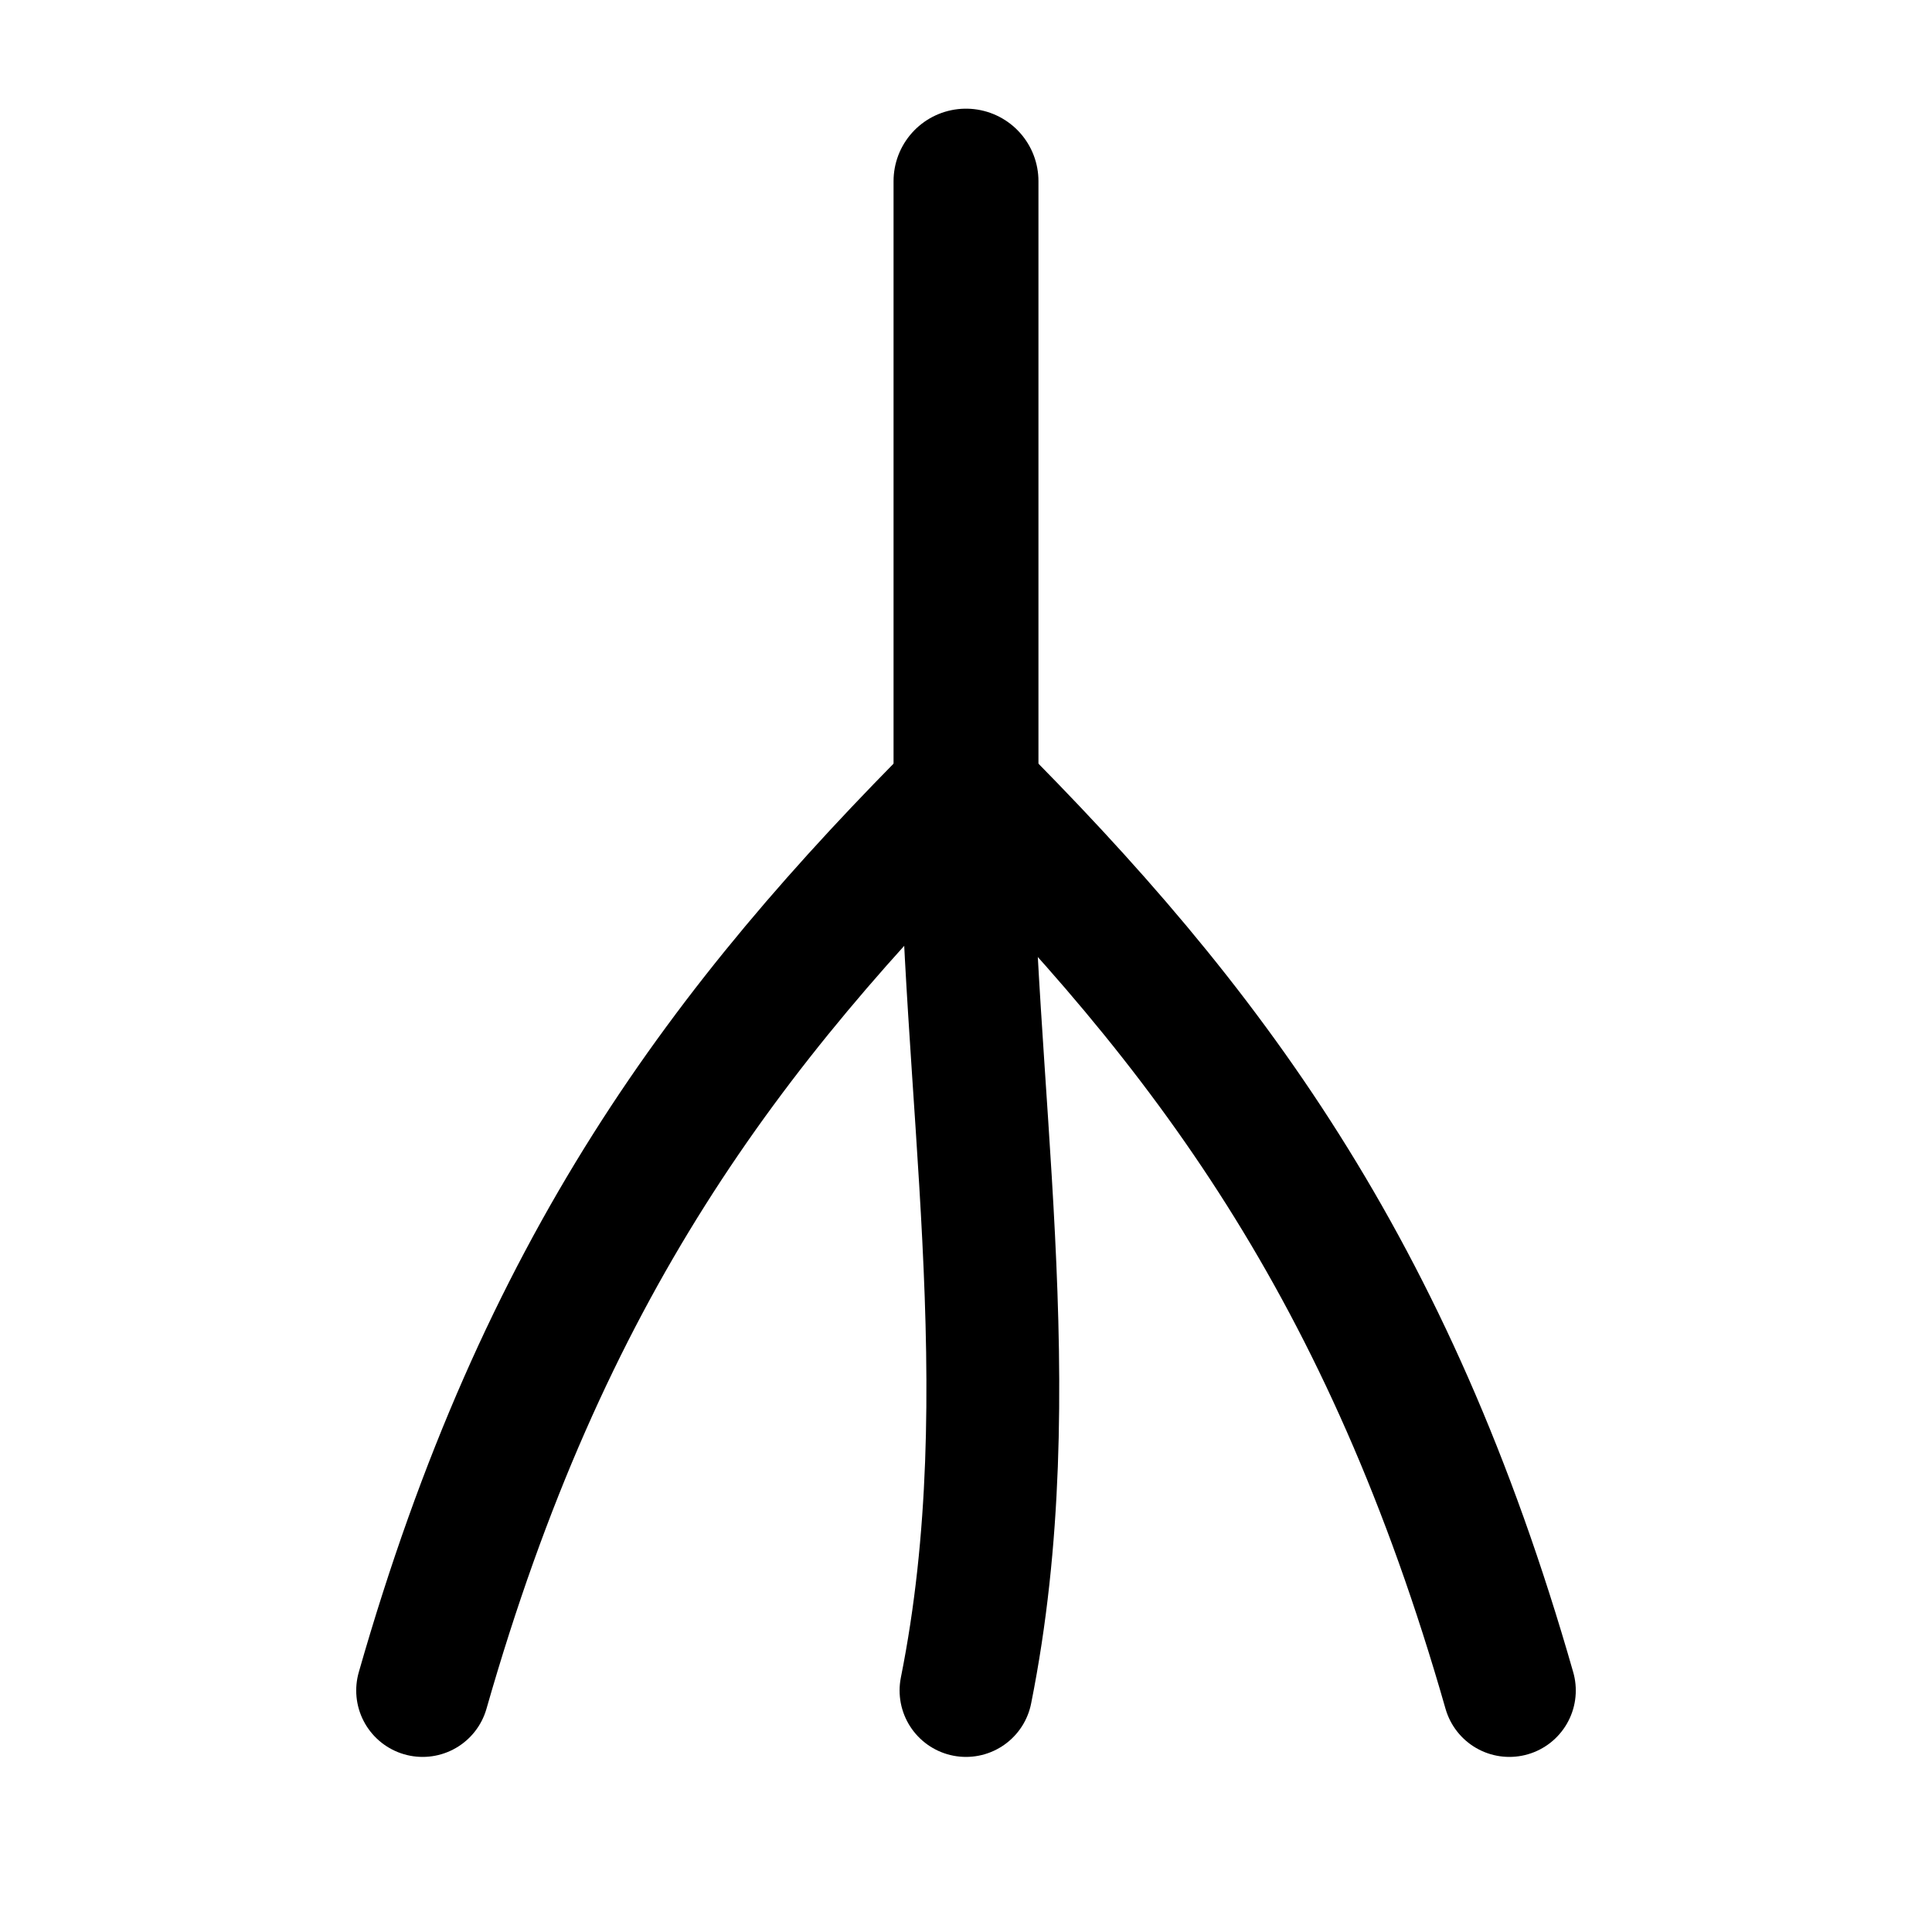
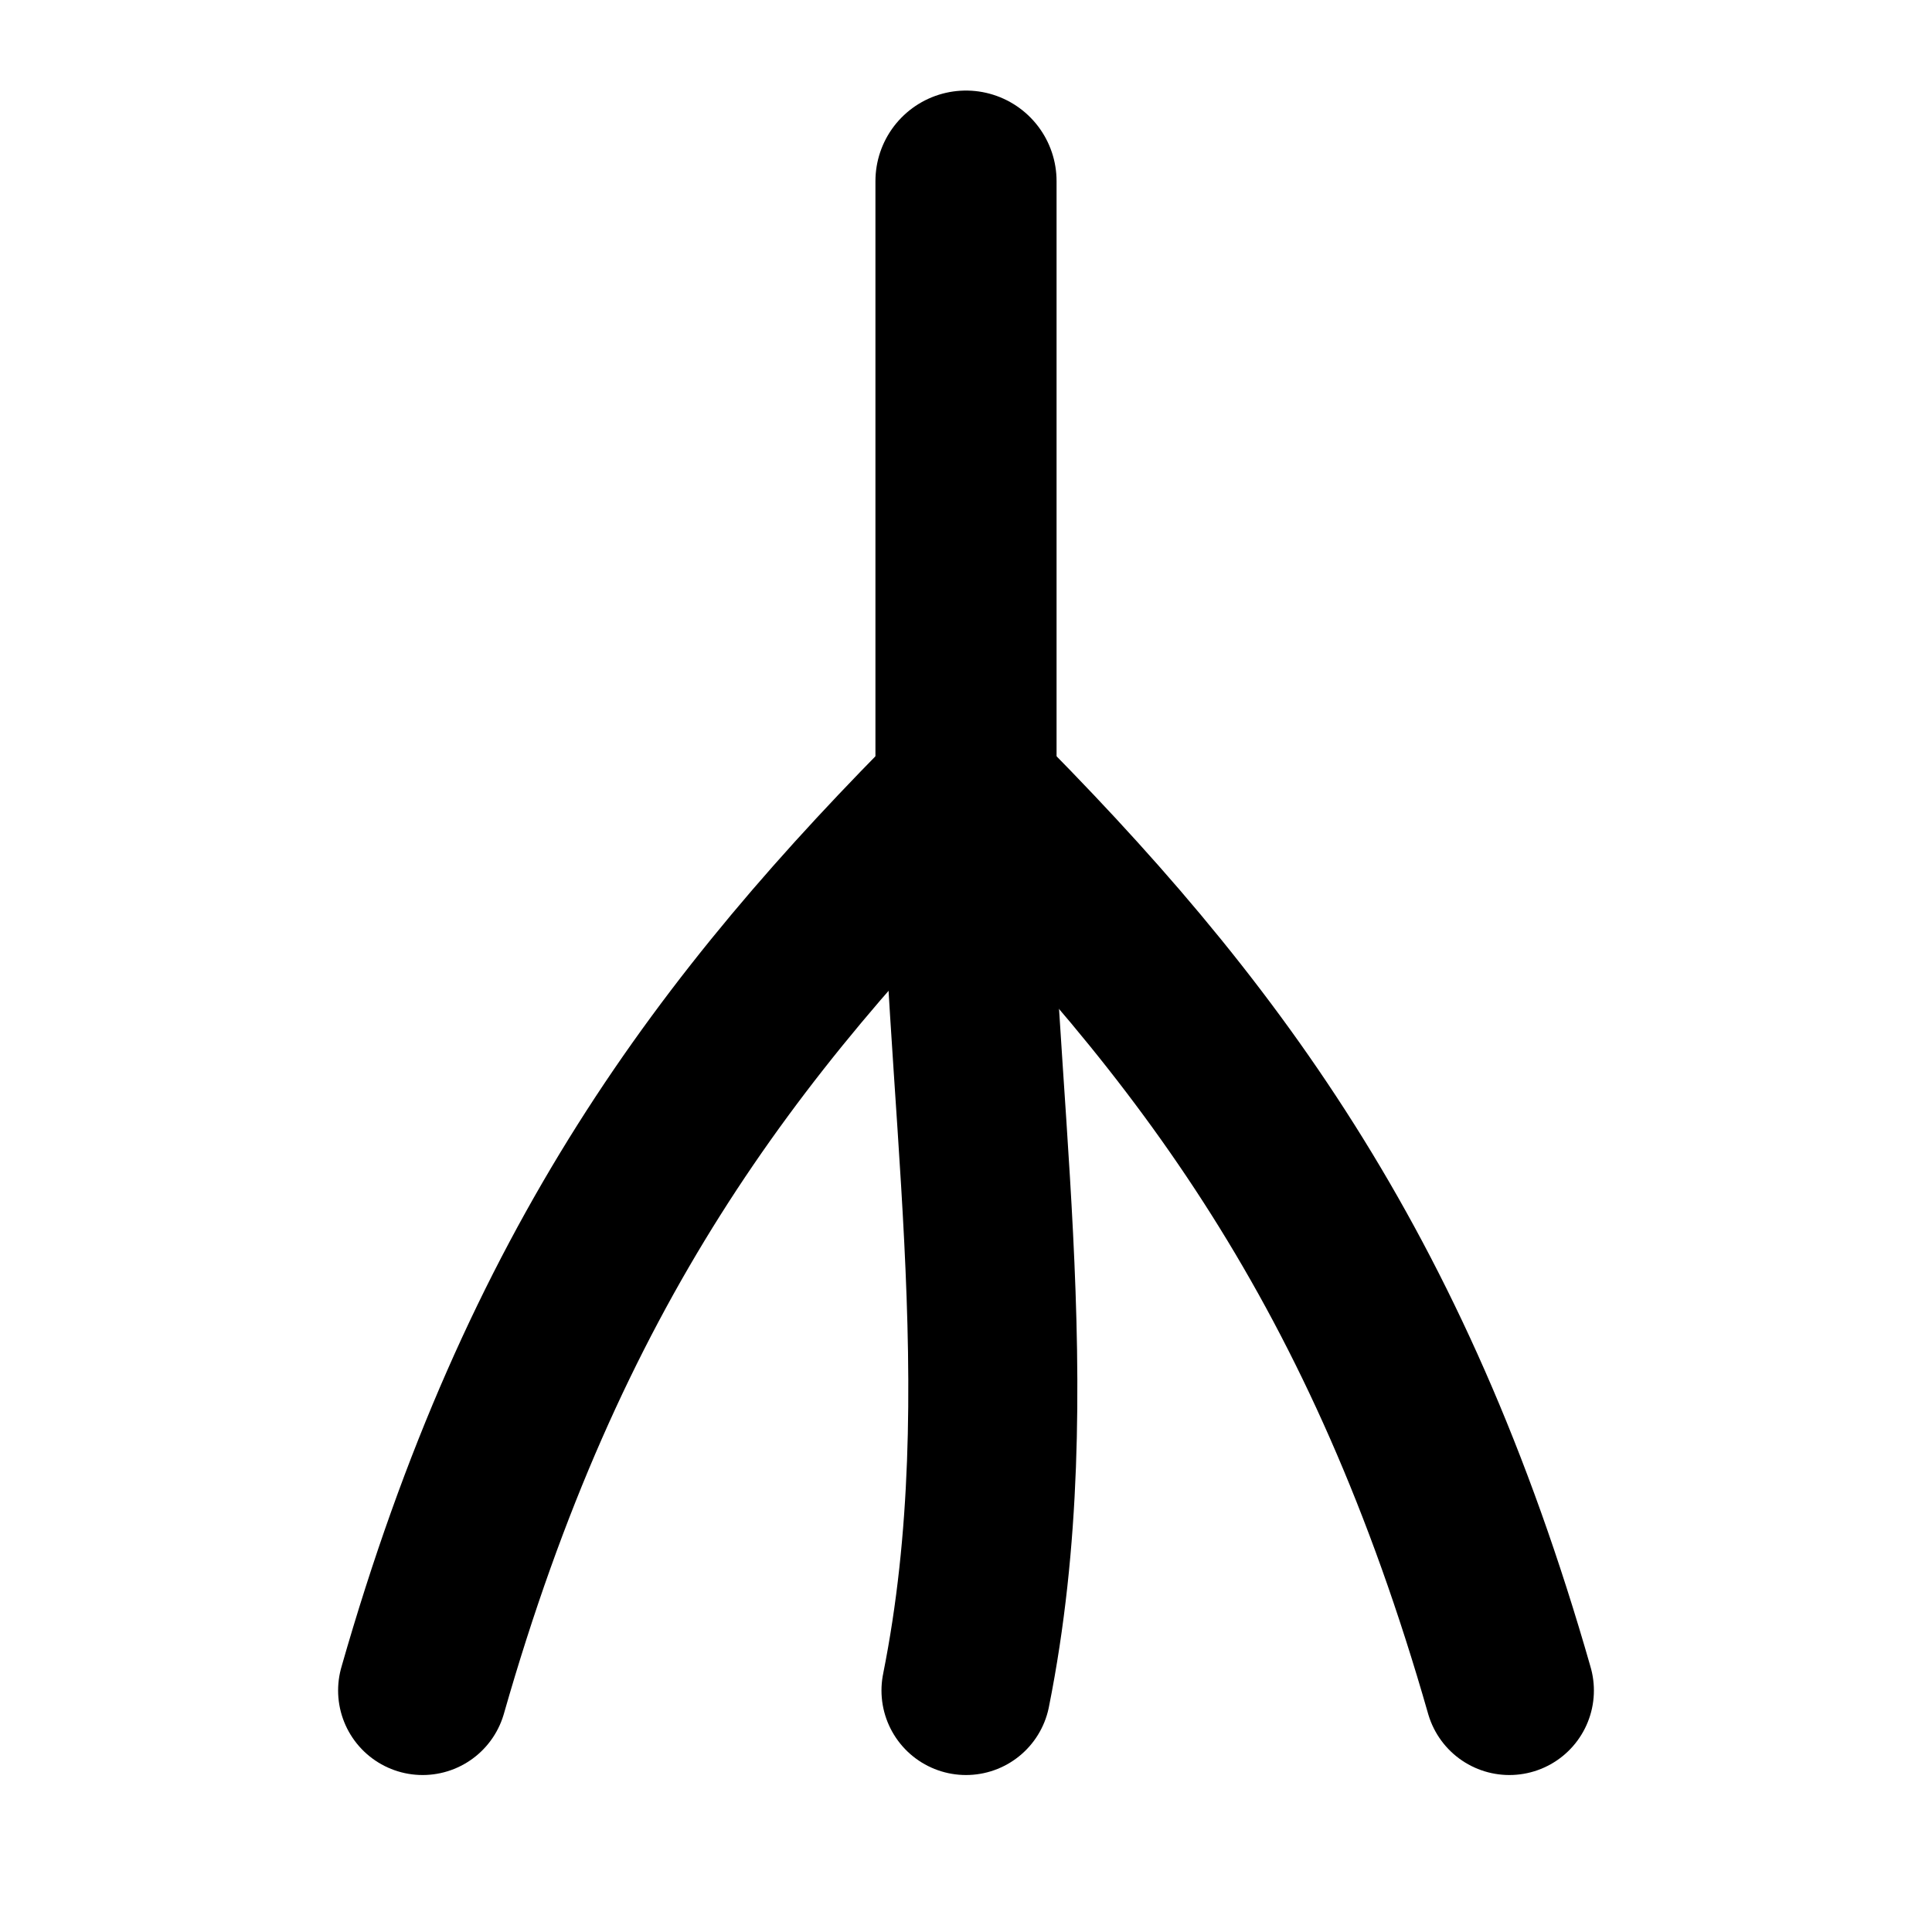
<svg xmlns="http://www.w3.org/2000/svg" viewBox="0 0 16 16">
-   <path d="M8 1.5v5" stroke="currentColor" stroke-width="1.2" stroke-linecap="round" />
-   <path d="M8 6.5c-2 2-3.5 4-4.5 7.5" fill="none" stroke="currentColor" stroke-width="1.1" stroke-linecap="round" />
-   <path d="M8 6.5c0 2.5.5 5 0 7.5" fill="none" stroke="currentColor" stroke-width="1.1" stroke-linecap="round" />
-   <path d="M8 6.5c2 2 3.5 4 4.5 7.5" fill="none" stroke="currentColor" stroke-width="1.1" stroke-linecap="round" />
+   <path d="M8 1.5v5" stroke="currentColor" stroke-width="1.5" stroke-linecap="round" />
+   <path d="M8 6.5c-2 2-3.5 4-4.5 7.5" fill="none" stroke="currentColor" stroke-width="1.4" stroke-linecap="round" />
+   <path d="M8 6.5c0 2.5.5 5 0 7.5" fill="none" stroke="currentColor" stroke-width="1.4" stroke-linecap="round" />
+   <path d="M8 6.5c2 2 3.5 4 4.5 7.5" fill="none" stroke="currentColor" stroke-width="1.4" stroke-linecap="round" />
</svg>
